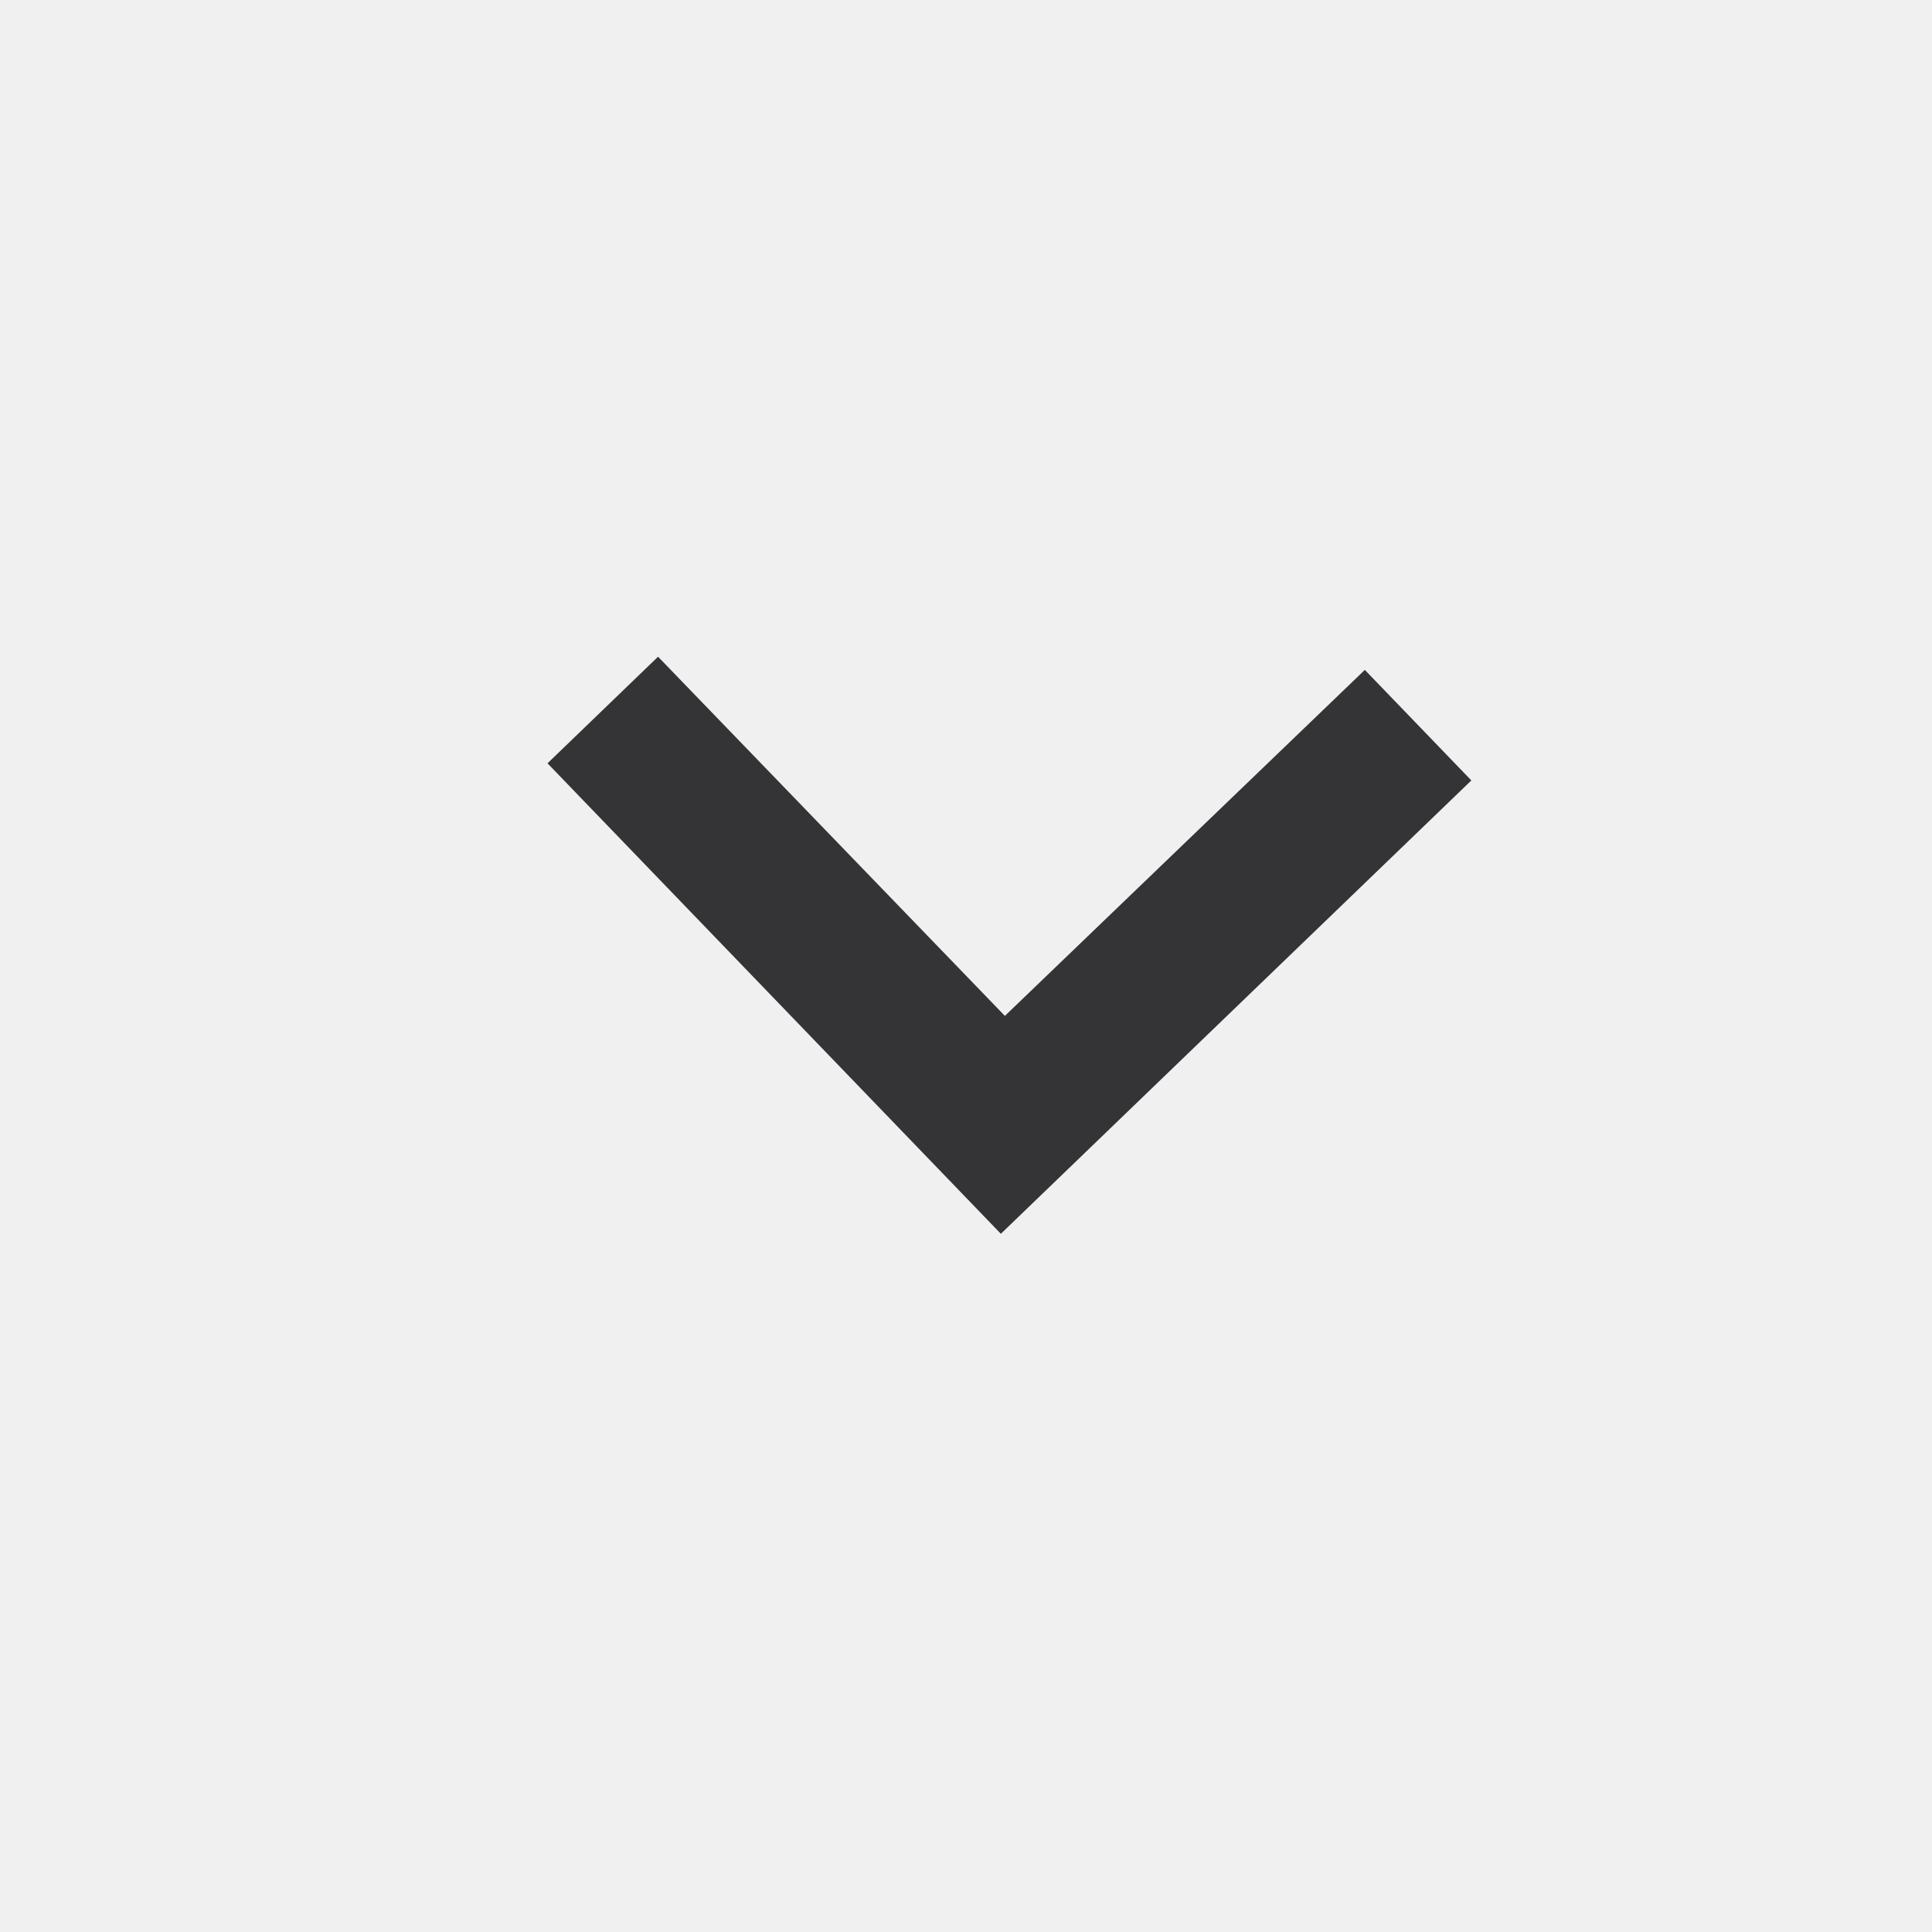
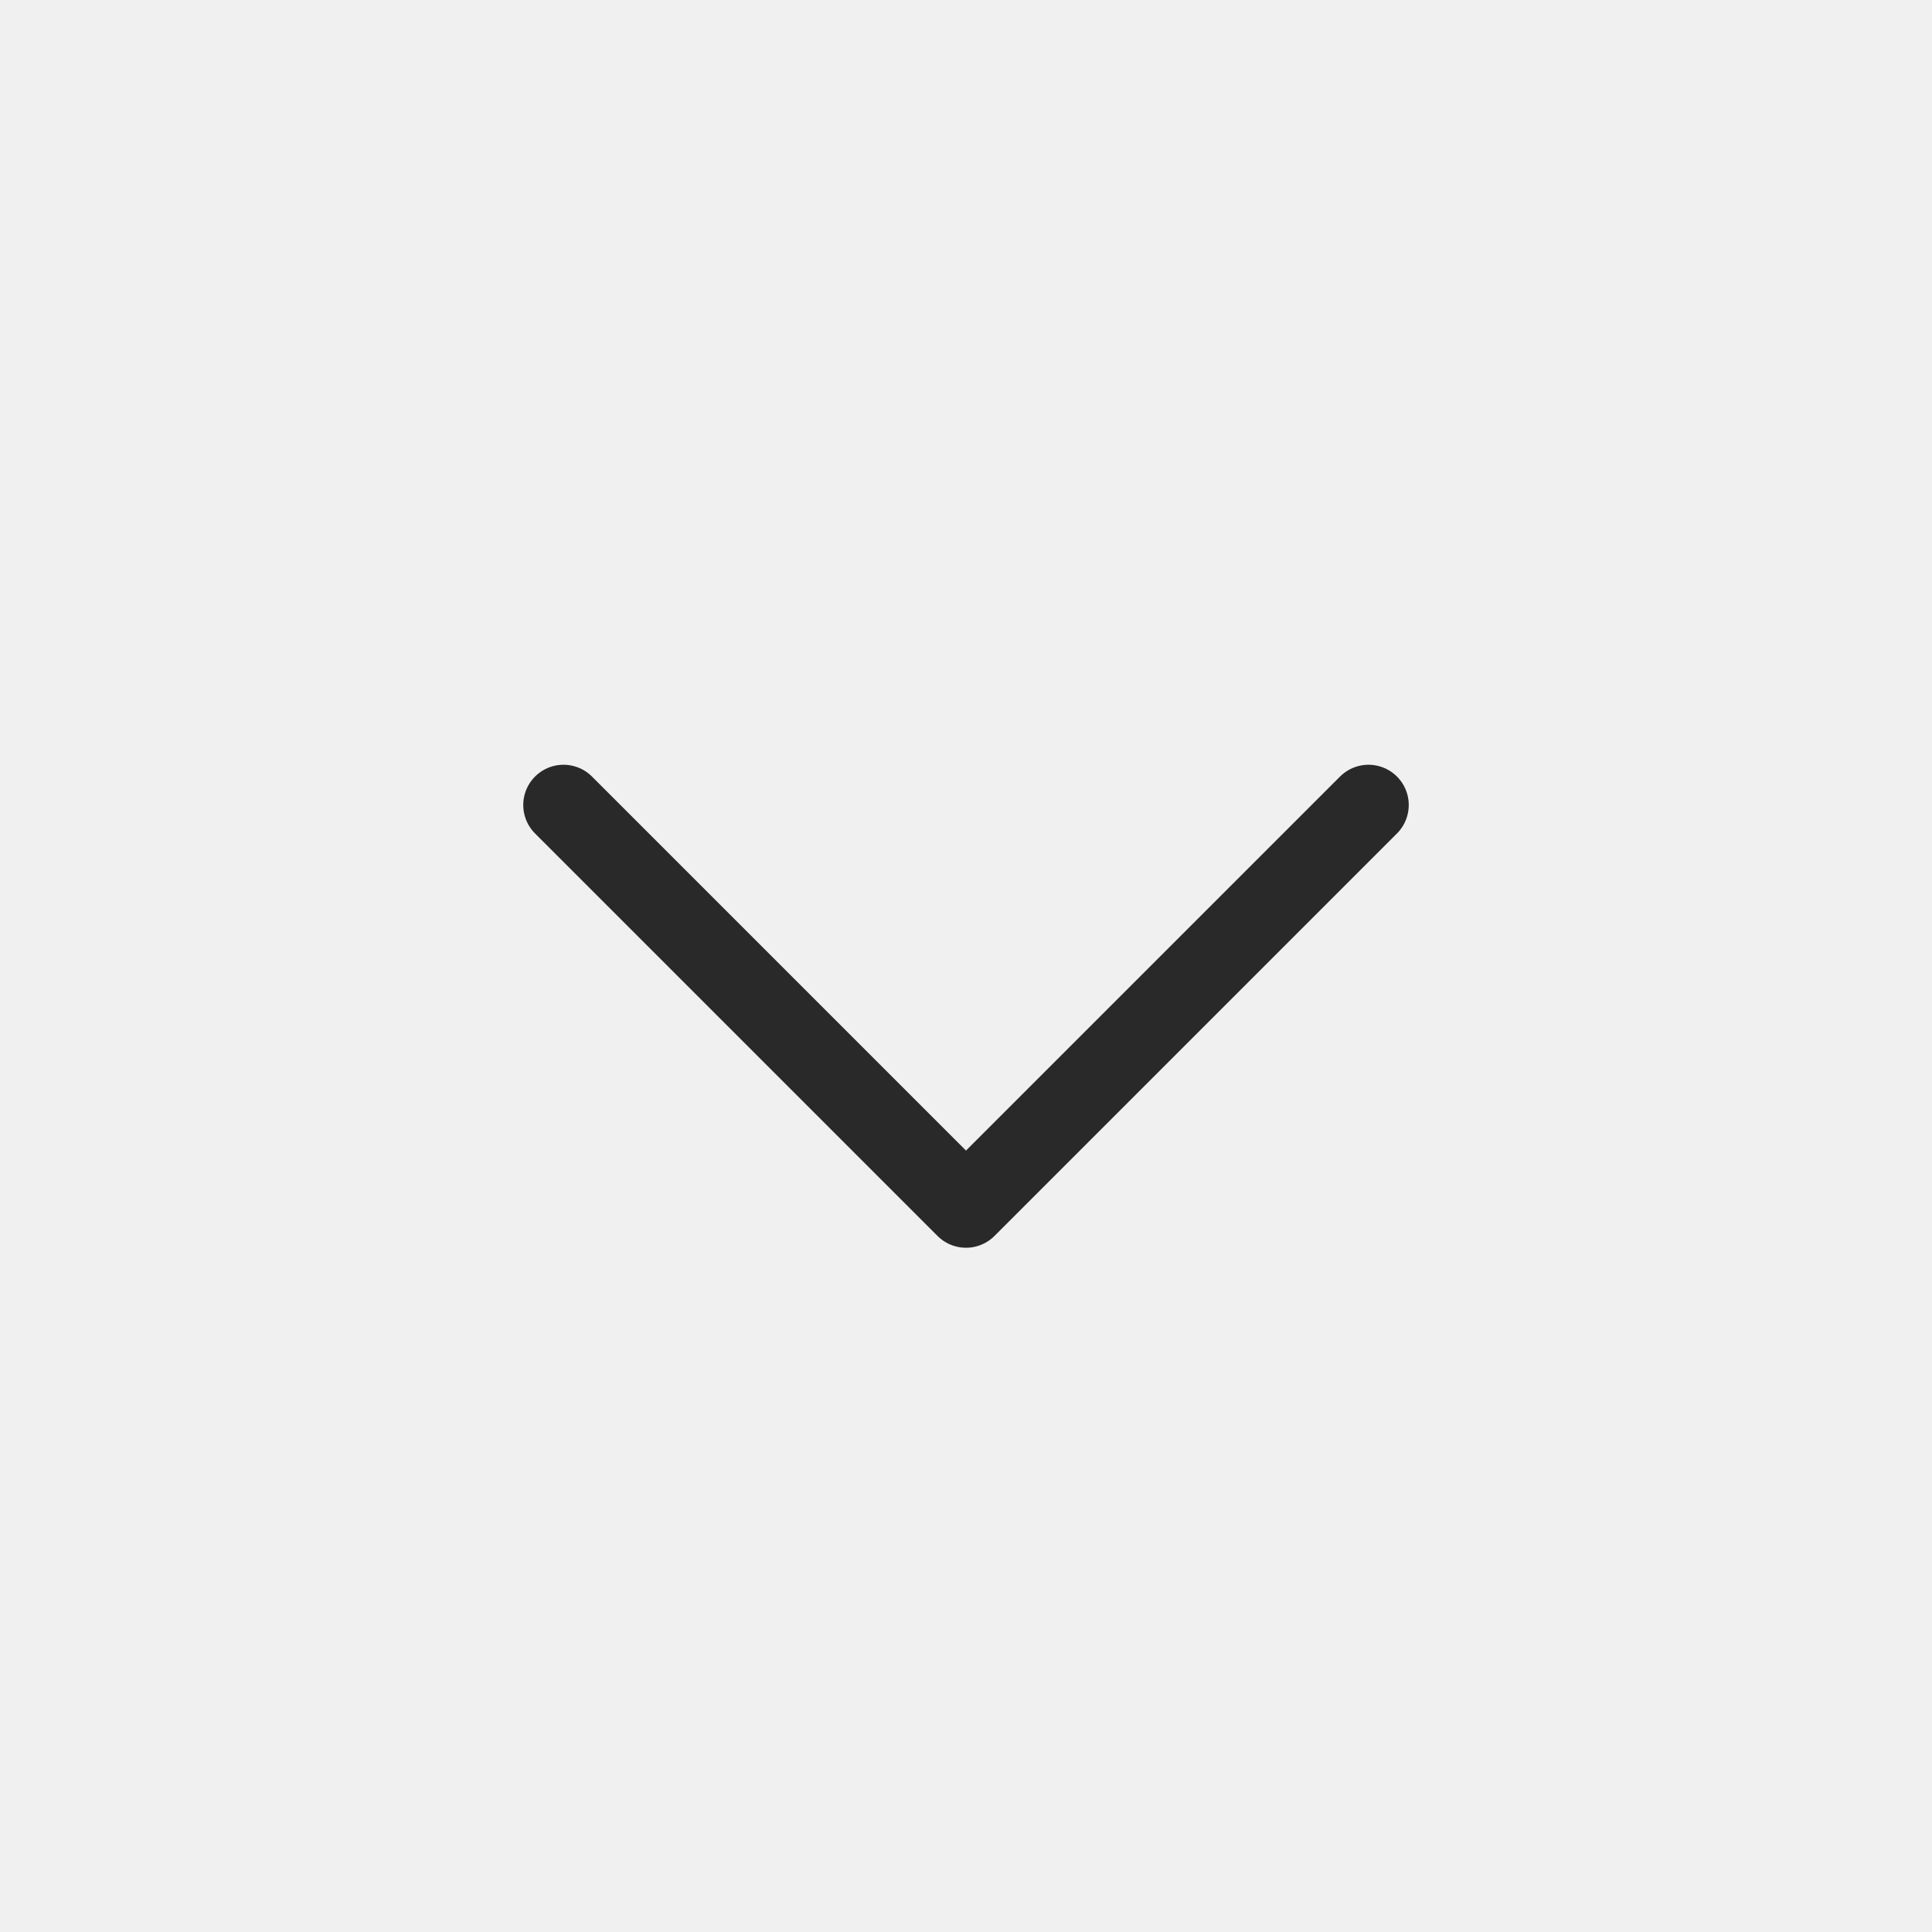
- <svg xmlns="http://www.w3.org/2000/svg" width="23" height="23" viewBox="0 0 23 23" fill="none">
-   <g clip-path="url(#clip0_583_1226)">
-     <path d="M16.248 7.975L11.963 12.094L7.834 7.818L6.518 9.087L11.915 14.688L17.516 9.291L16.248 7.975Z" fill="#343436" />
+ <svg xmlns="http://www.w3.org/2000/svg" width="24" height="24" viewBox="0 0 24 24" fill="none">
+   <g clip-path="url(#clip0_1044_373)">
+     <path d="M7 10L12 15L17 10" stroke="#292929" stroke-linecap="round" stroke-linejoin="round" />
  </g>
  <defs>
-     <clipPath id="clip0_583_1226">
-       <rect width="22" height="22" fill="white" transform="translate(0.954834 0.0449219) rotate(-0.117628)" />
+     <clipPath id="clip0_1044_373">
+       <rect width="24" height="24" fill="white" transform="matrix(0 1 -1 0 24 0)" />
    </clipPath>
  </defs>
</svg>
